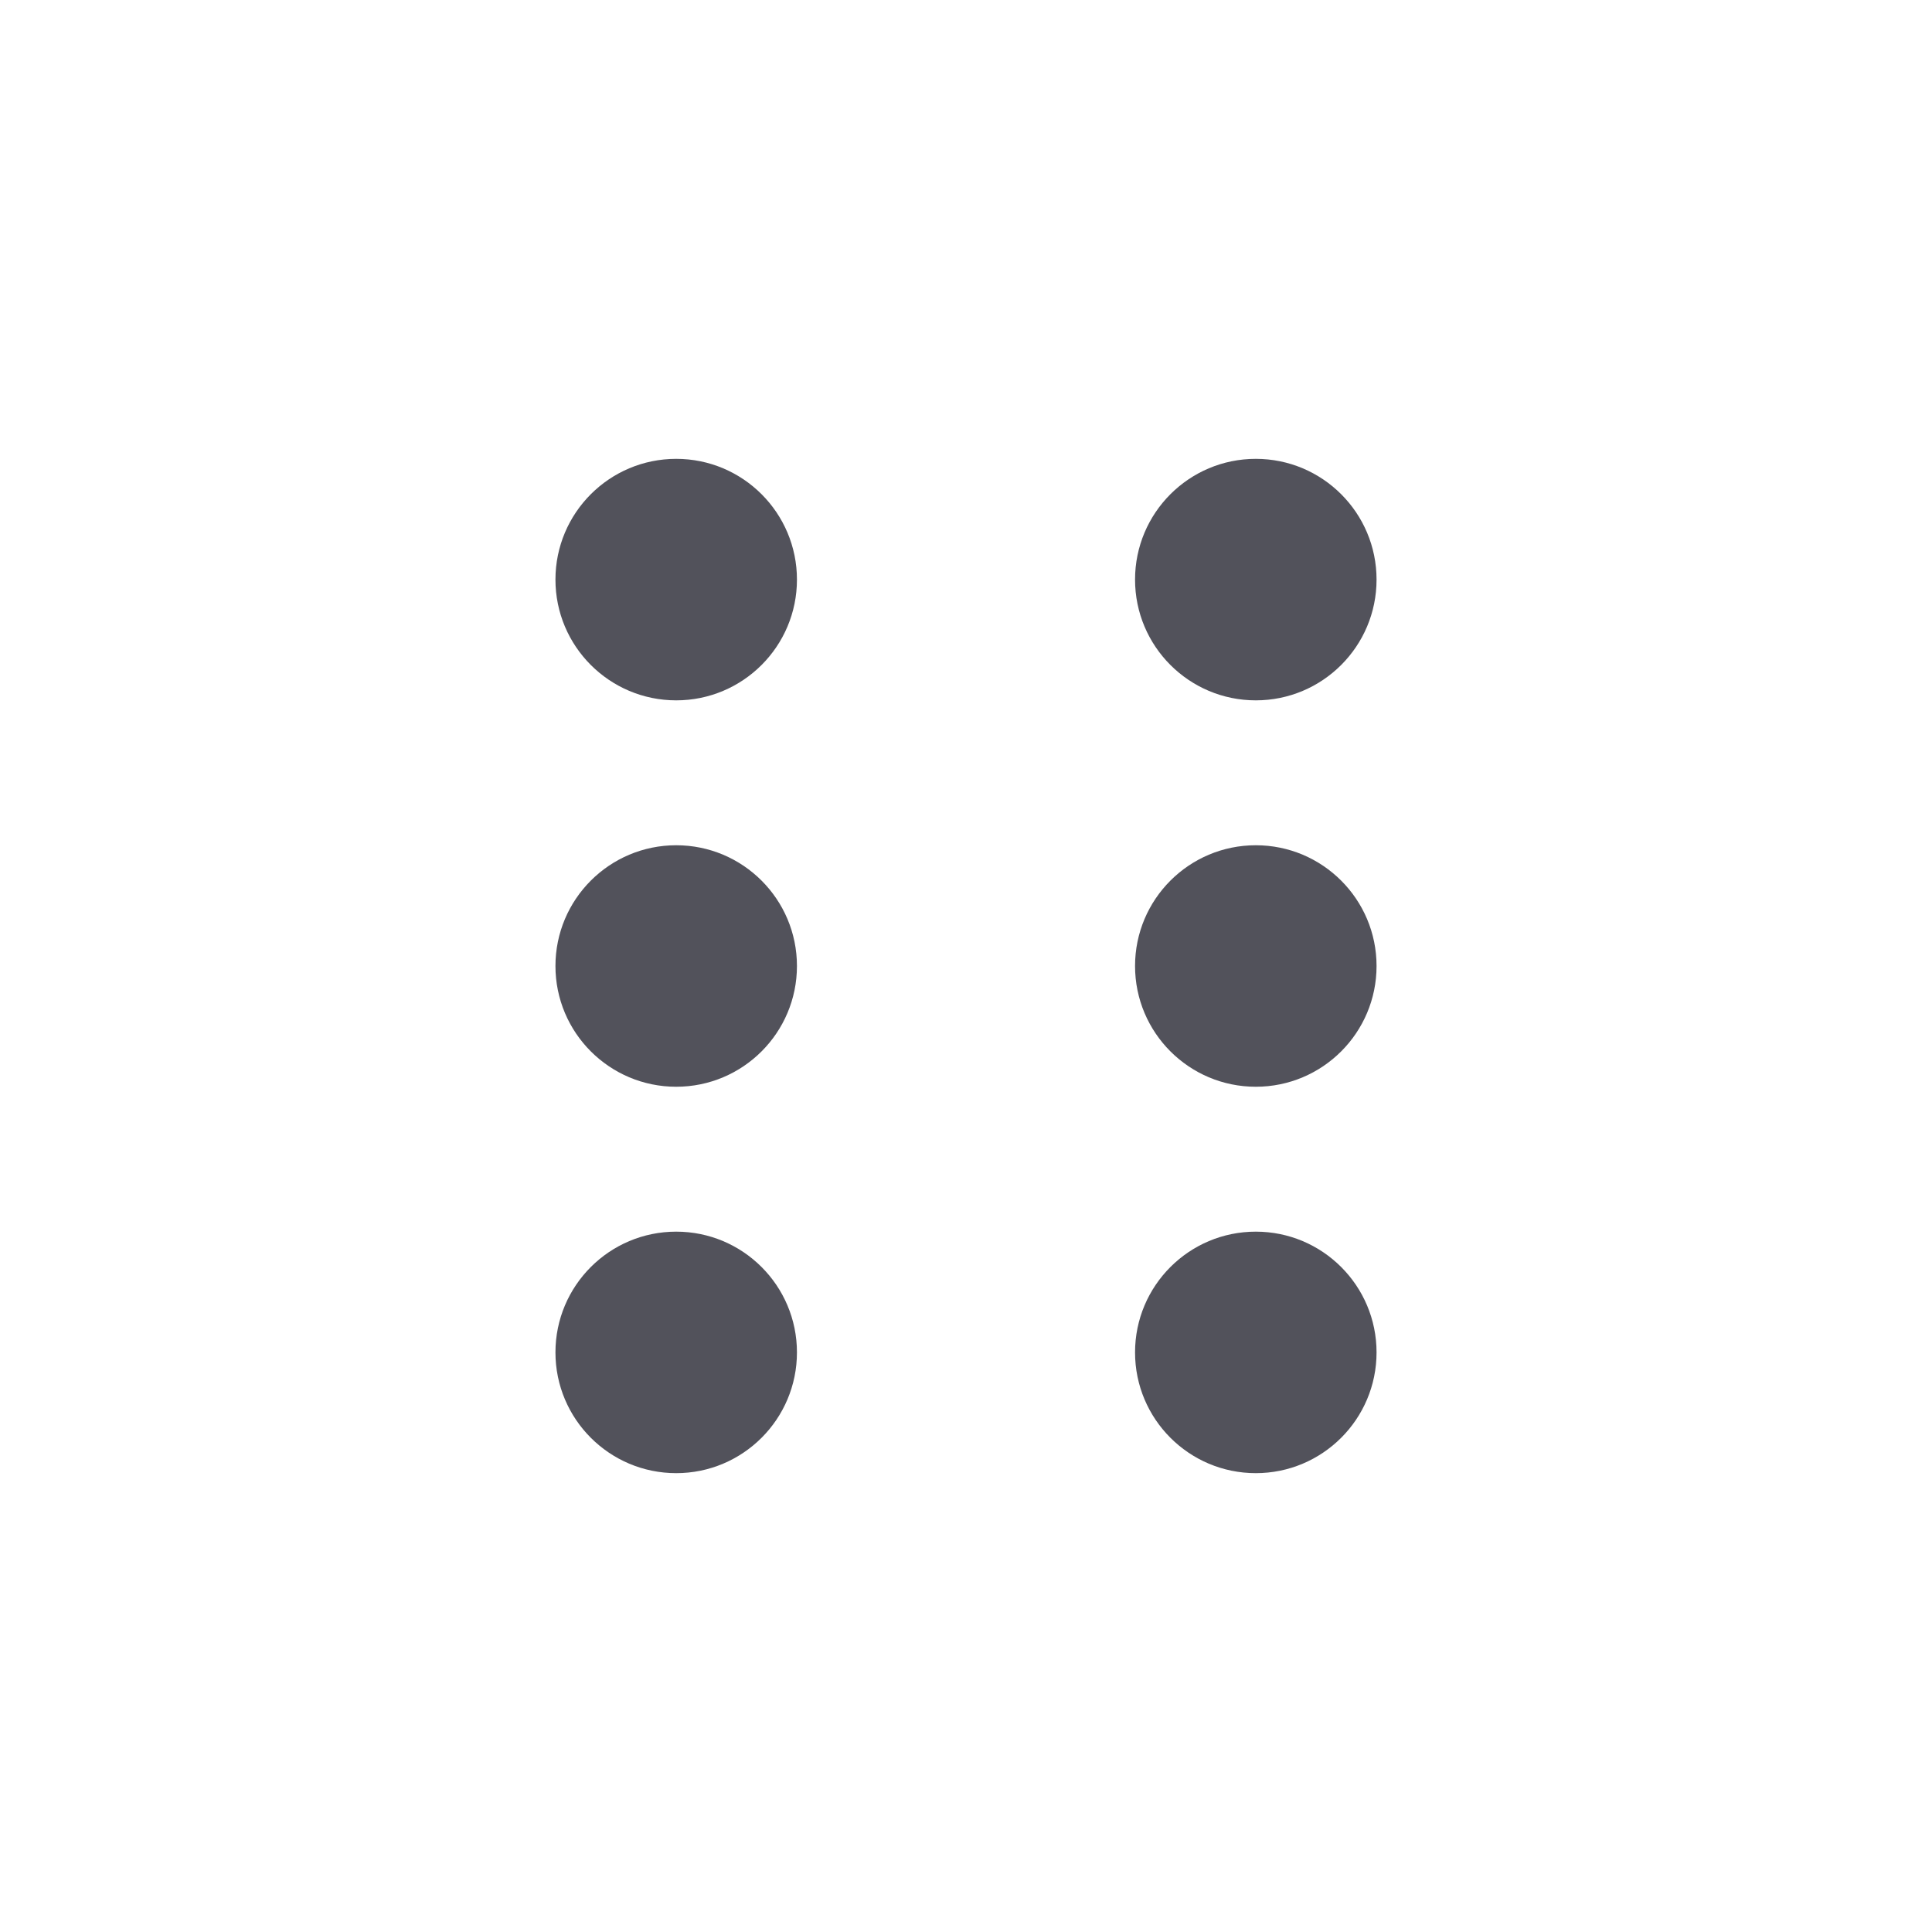
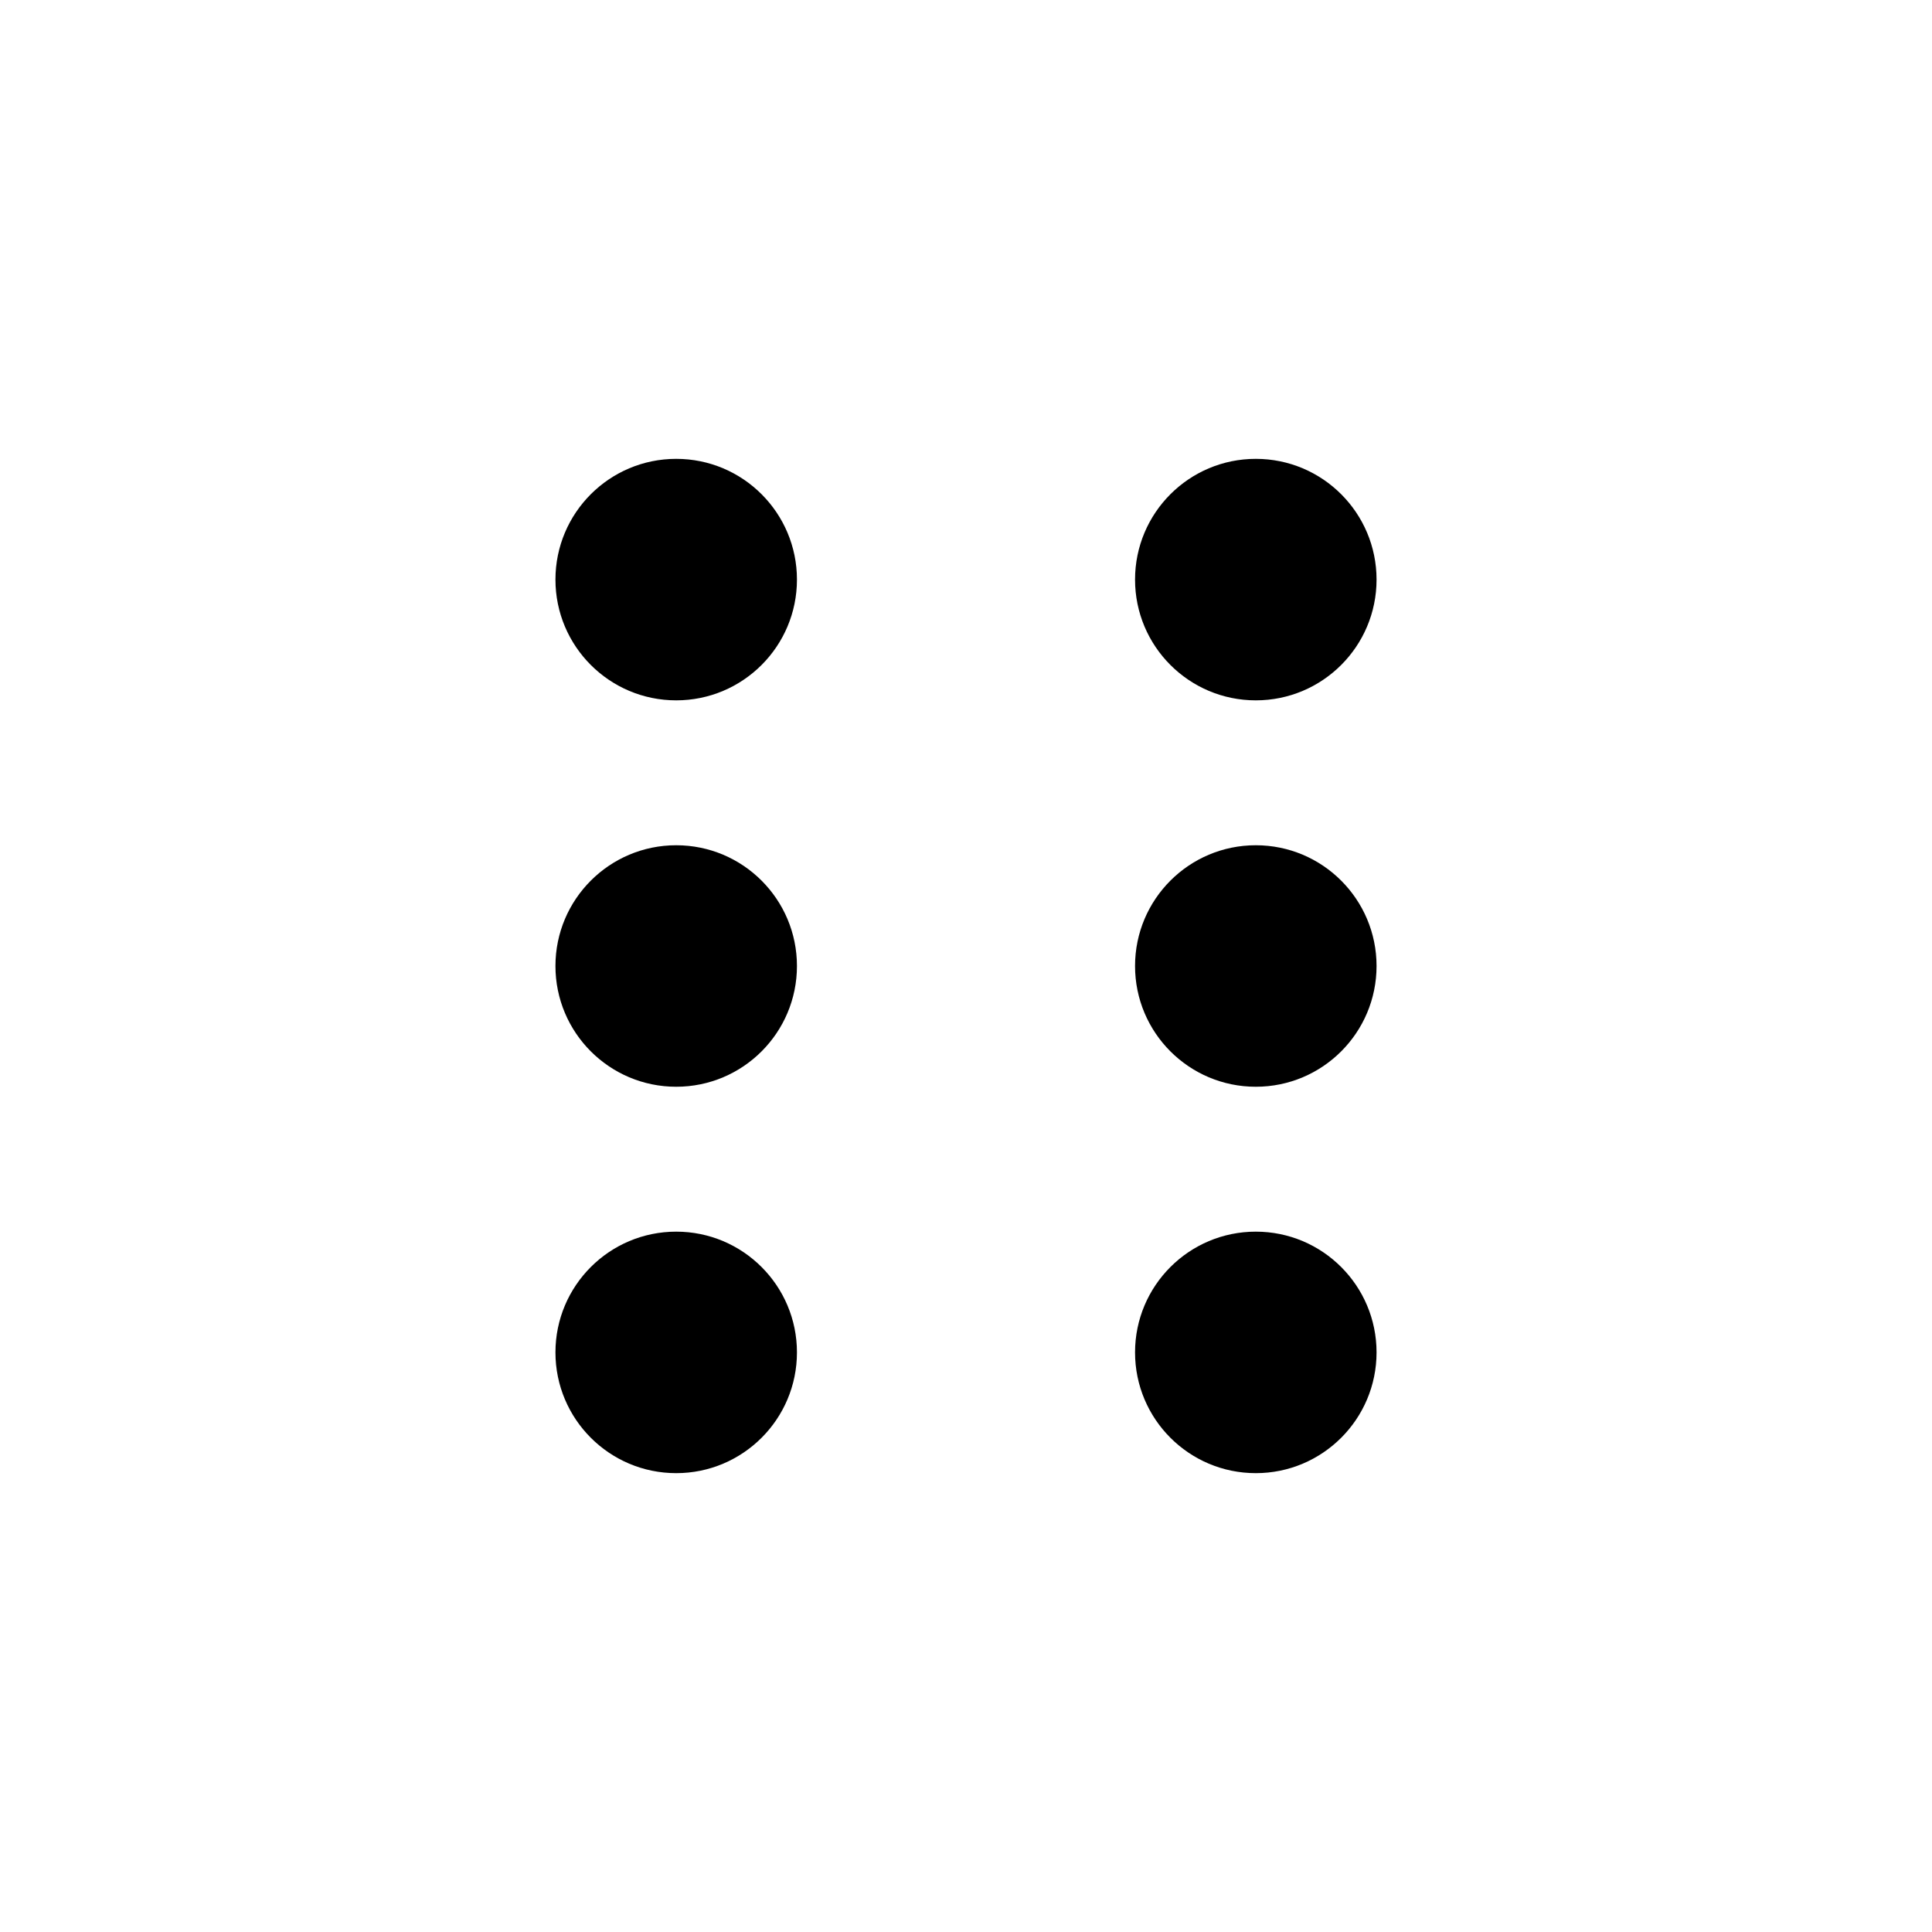
- <svg xmlns="http://www.w3.org/2000/svg" viewBox="0 0 20 20" fill="#52525b" aria-hidden="true">
+ <svg xmlns="http://www.w3.org/2000/svg" viewBox="0 0 20 20" fill="currentColor" aria-hidden="true">
  <circle cx="7" cy="6" r="1.25" />
  <circle cx="13" cy="6" r="1.25" />
  <circle cx="7" cy="10" r="1.25" />
  <circle cx="13" cy="10" r="1.25" />
  <circle cx="7" cy="14" r="1.25" />
  <circle cx="13" cy="14" r="1.25" />
</svg>
